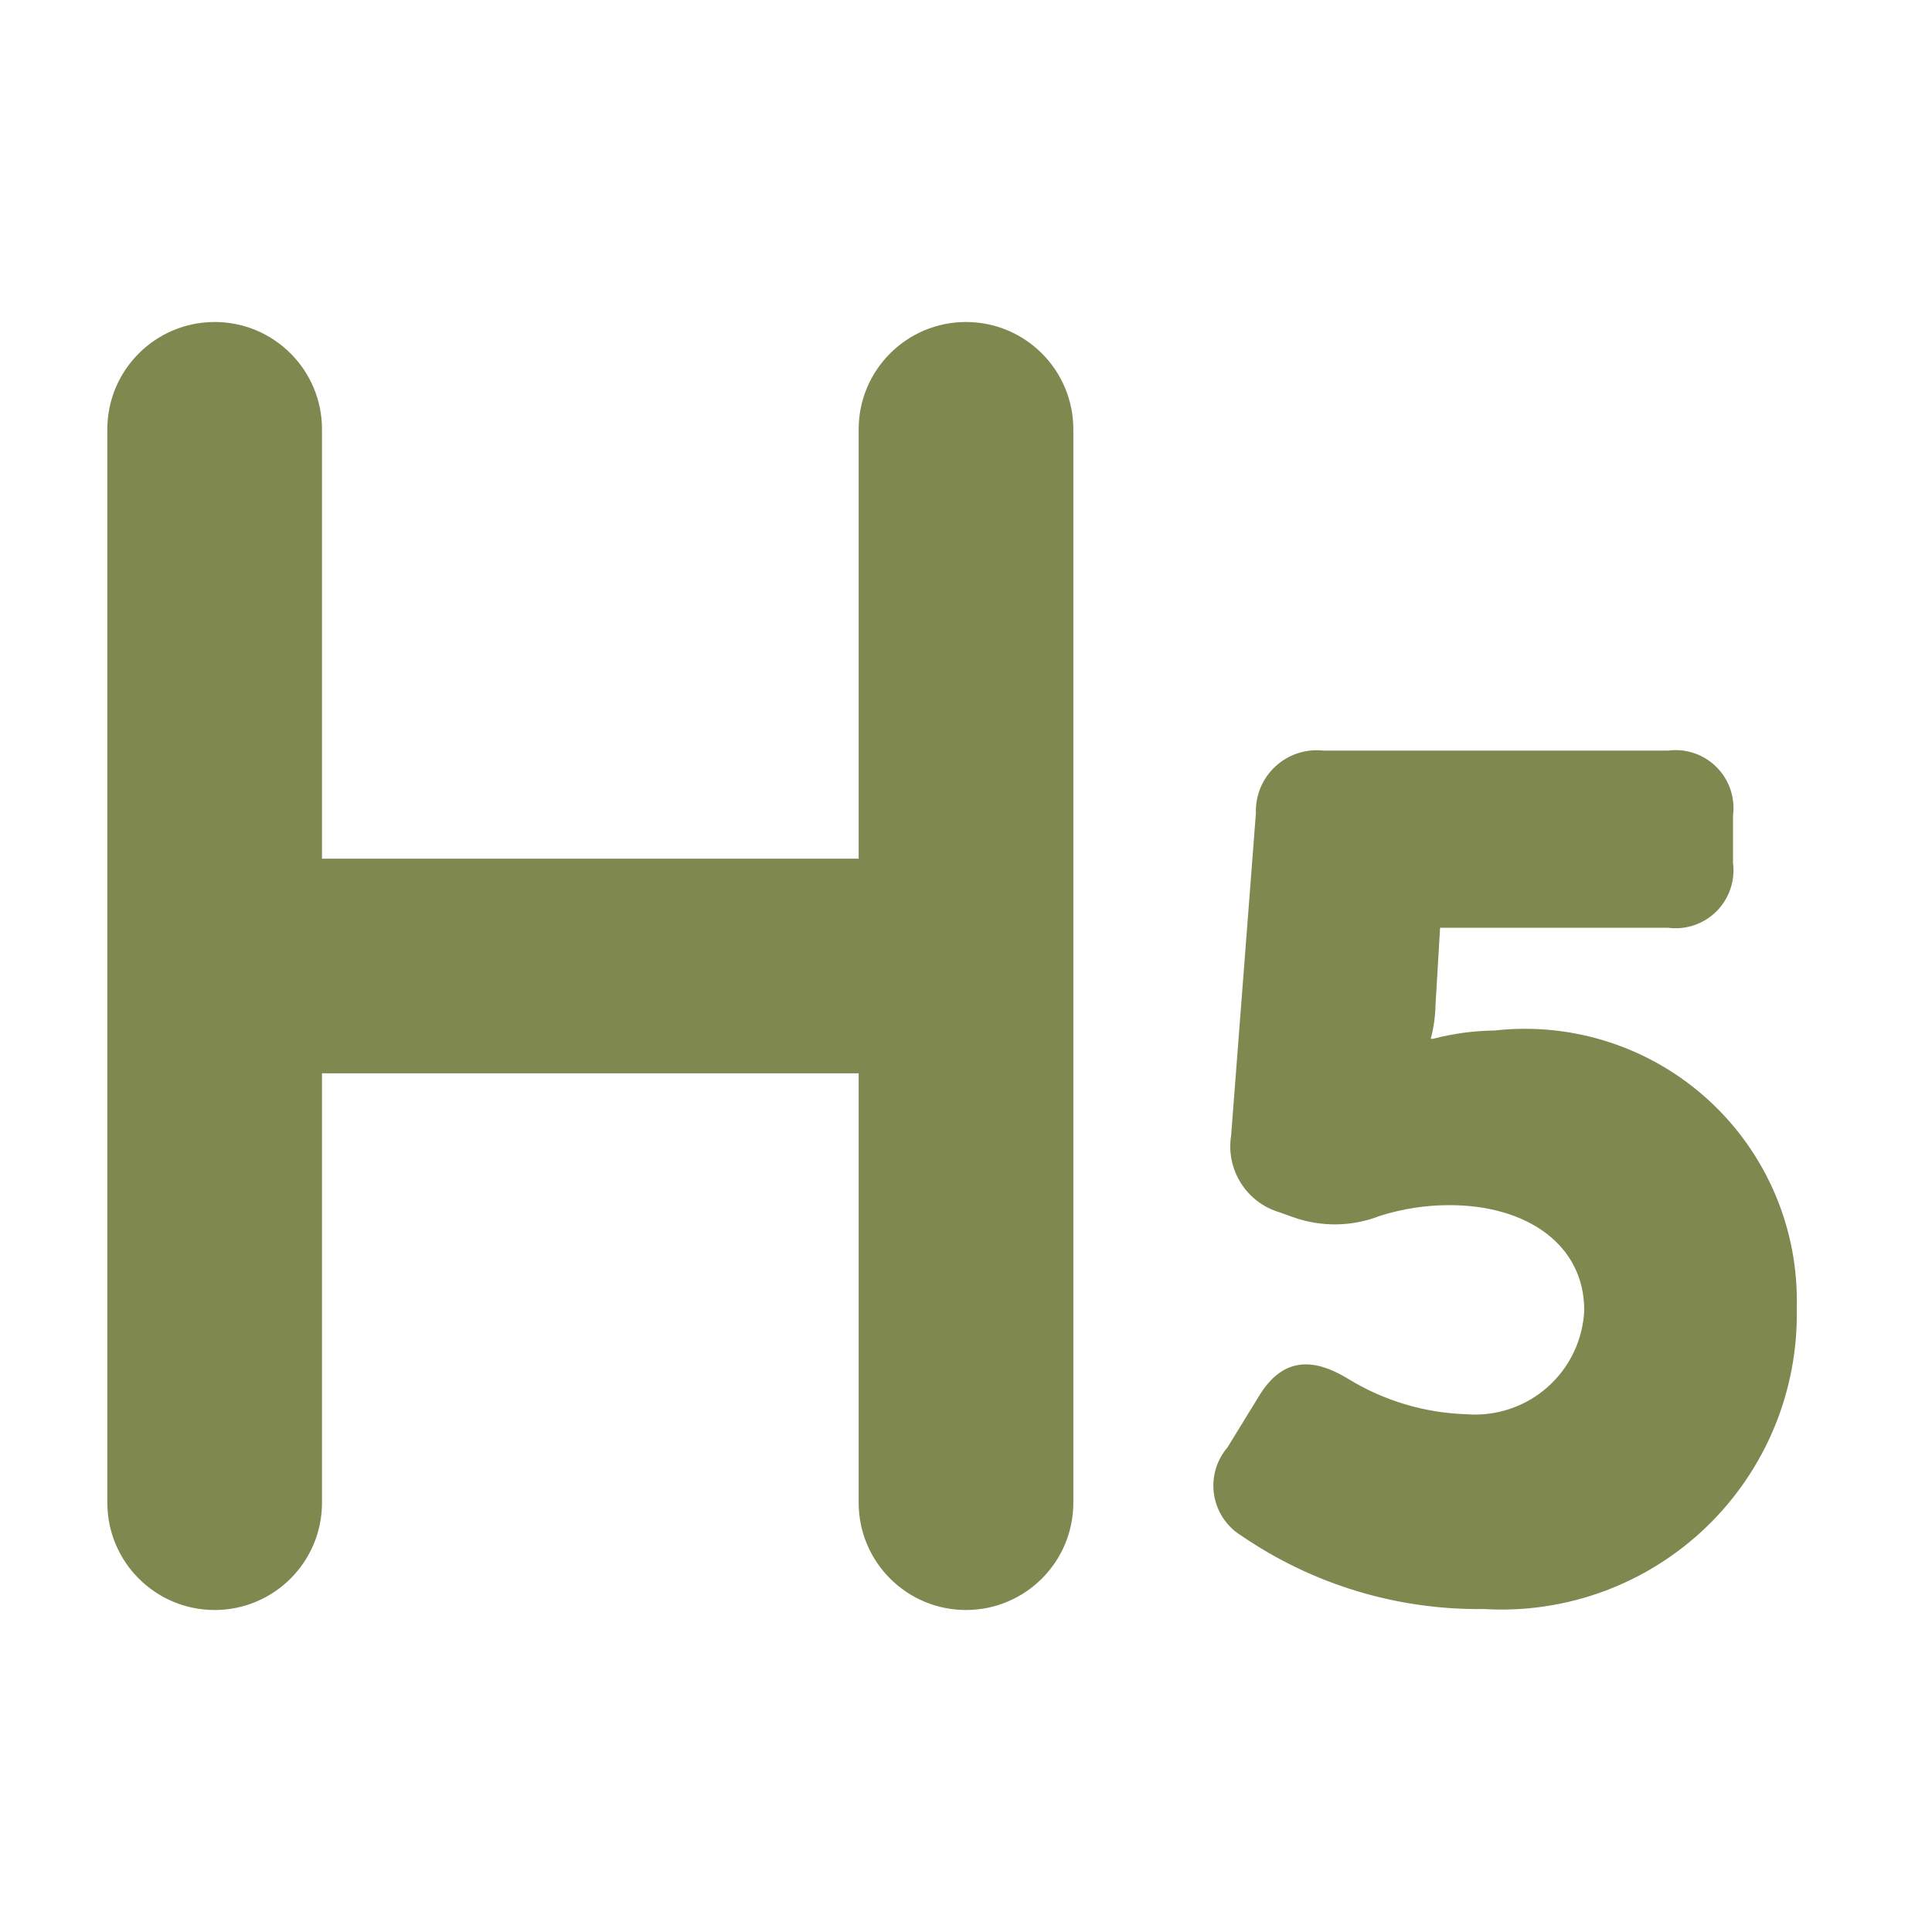
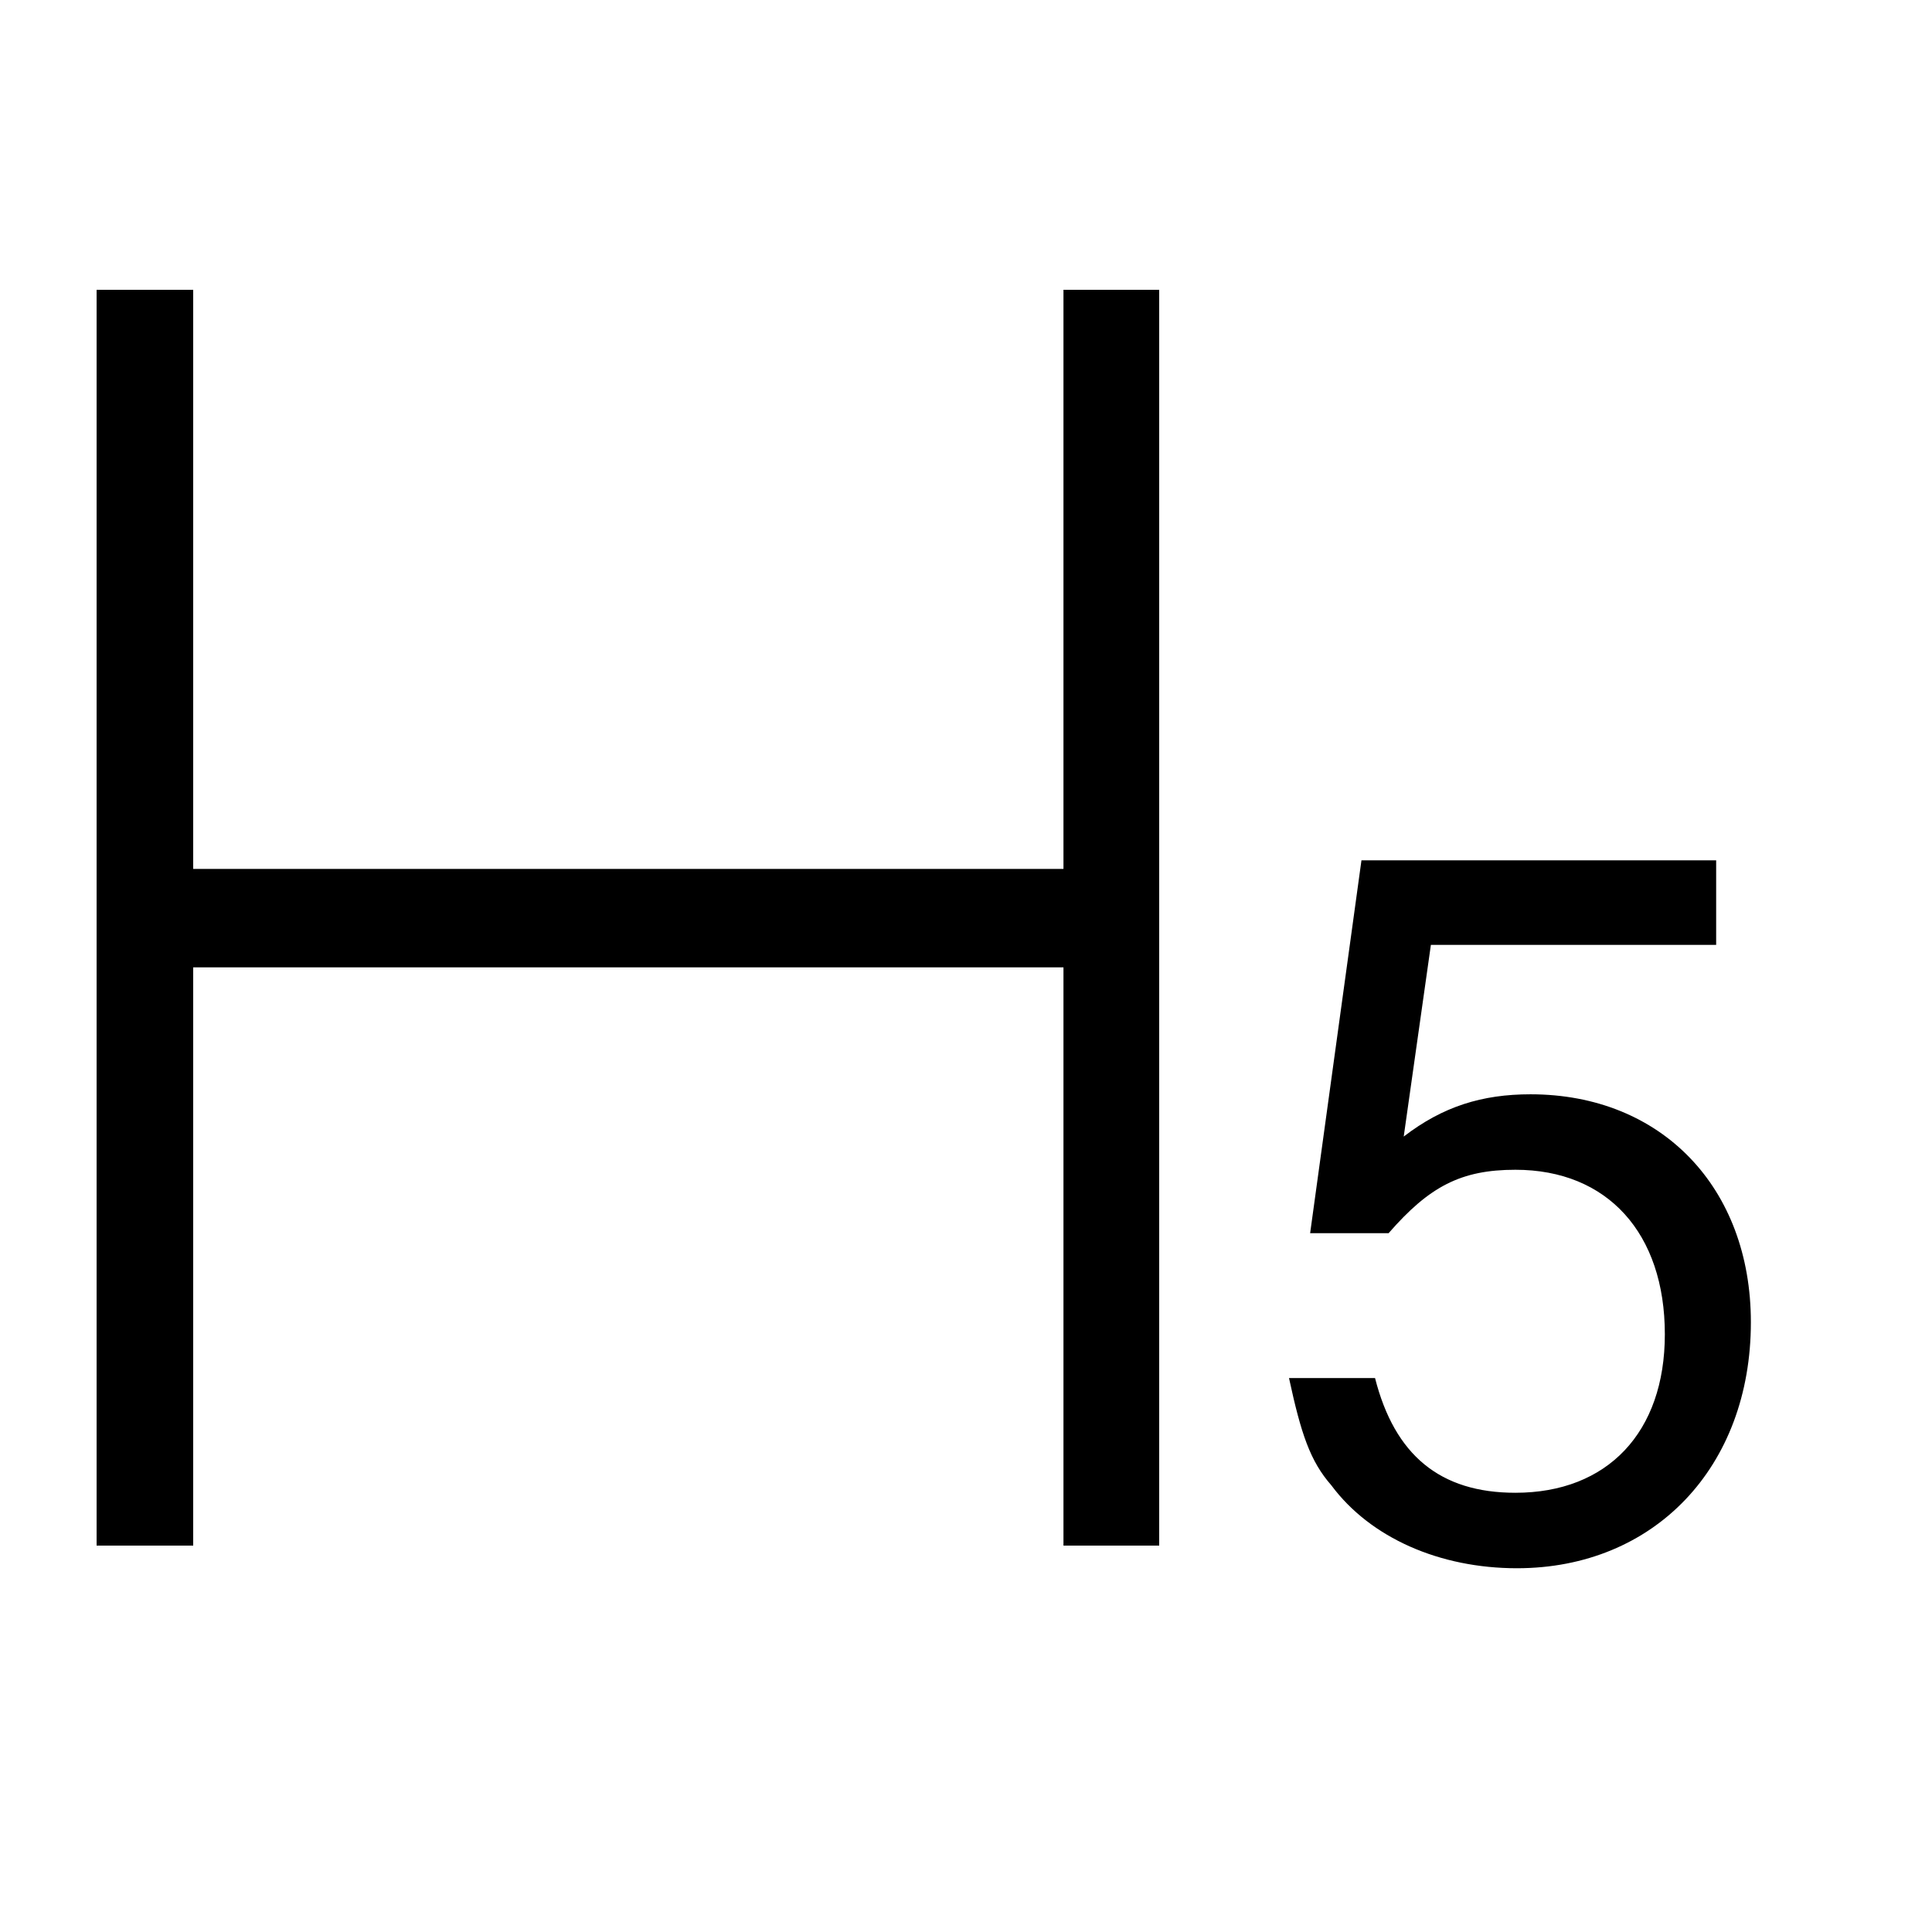
- <svg xmlns="http://www.w3.org/2000/svg" t="1538745363195" class="icon" style="fill: rgb(126, 136, 79)" viewBox="0 0 1024 1024" version="1.1" p-id="16151" width="200" height="200">
-   <defs>
-     <style type="text/css" />
-   </defs>
-   <path d="M952.32 693.248a156.501 156.501 0 0 1-165.831 159.573 222.322 222.322 0 0 1-128.341-38.741 31.175 31.175 0 0 1-7.509-46.99l16.896-27.534c11.947-19.342 27.534-20.651 46.99-8.761a127.317 127.317 0 0 0 62.578 18.773 57.913 57.913 0 0 0 62.578-55.068c0-35.044-30.72-55.751-71.396-55.751a122.652 122.652 0 0 0-36.921 5.689 65.536 65.536 0 0 1-46.308 0.569l-6.827-2.446a36.466 36.466 0 0 1-25.714-40.676l13.141-170.894a32.256 32.256 0 0 1 35.726-33.166h182.727a30.72 30.72 0 0 1 34.418 34.475v25.031a30.72 30.72 0 0 1-34.418 34.418h-120.832l-2.446 41.244a73.557 73.557 0 0 1-2.503 17.579h1.252a136.42 136.42 0 0 1 32.54-4.38 144.1 144.1 0 0 1 160.199 147.058zM512 170.667a56.889 56.889 0 0 0-56.889 56.889v227.556H170.667V227.556a56.889 56.889 0 0 0-113.778 0v568.889a56.889 56.889 0 0 0 113.778 0v-227.556h284.444v227.556a56.889 56.889 0 0 0 113.778 0V227.556a56.889 56.889 0 0 0-56.889-56.889z" p-id="16152" />
+ <svg xmlns="http://www.w3.org/2000/svg" width="20" height="20" viewBox="0 0 20 20">
+   <g fill="none" fill-rule="evenodd">
+     <path d="M0 0h20v20H0z" />
+     <text fill="#000" font-family="Helvetica" font-size="10">
+       <tspan x="13" y="16">5</tspan>
+     </text>
+     <path fill="#000" d="M1 3h1v5.995h9.009V3H12v13h-.991v-5.986H2V16H1z" />
+   </g>
</svg>
